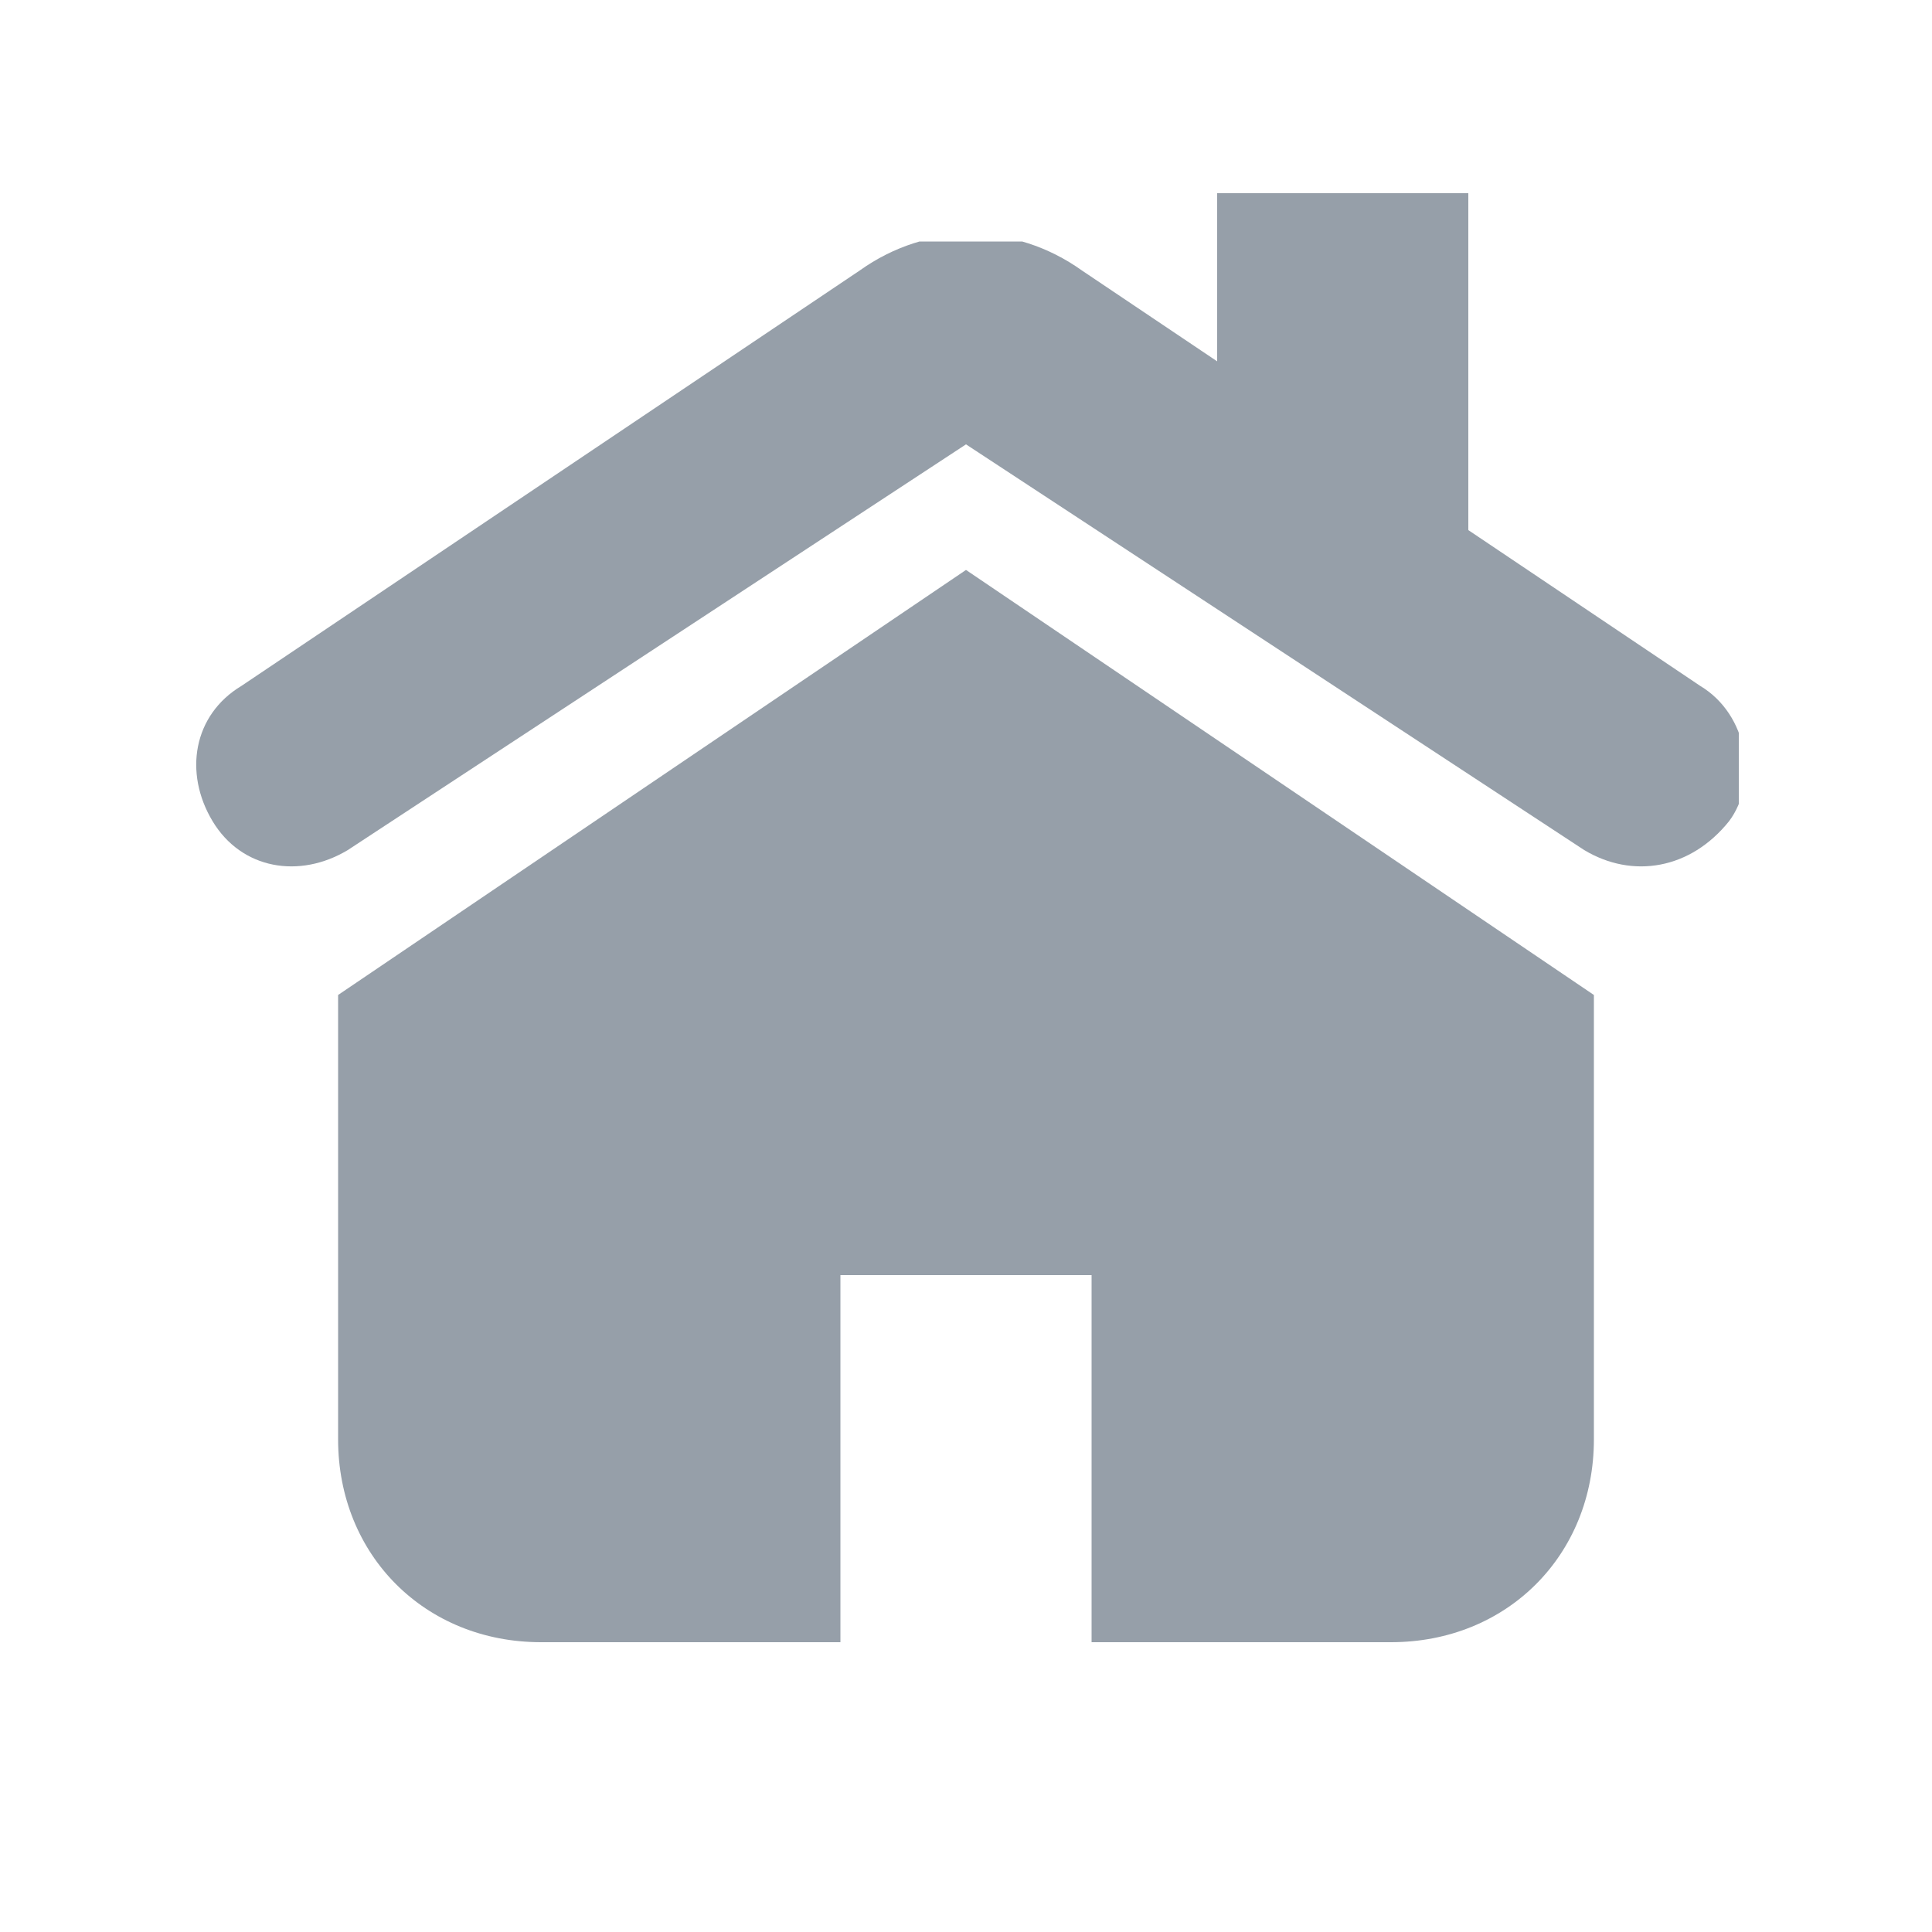
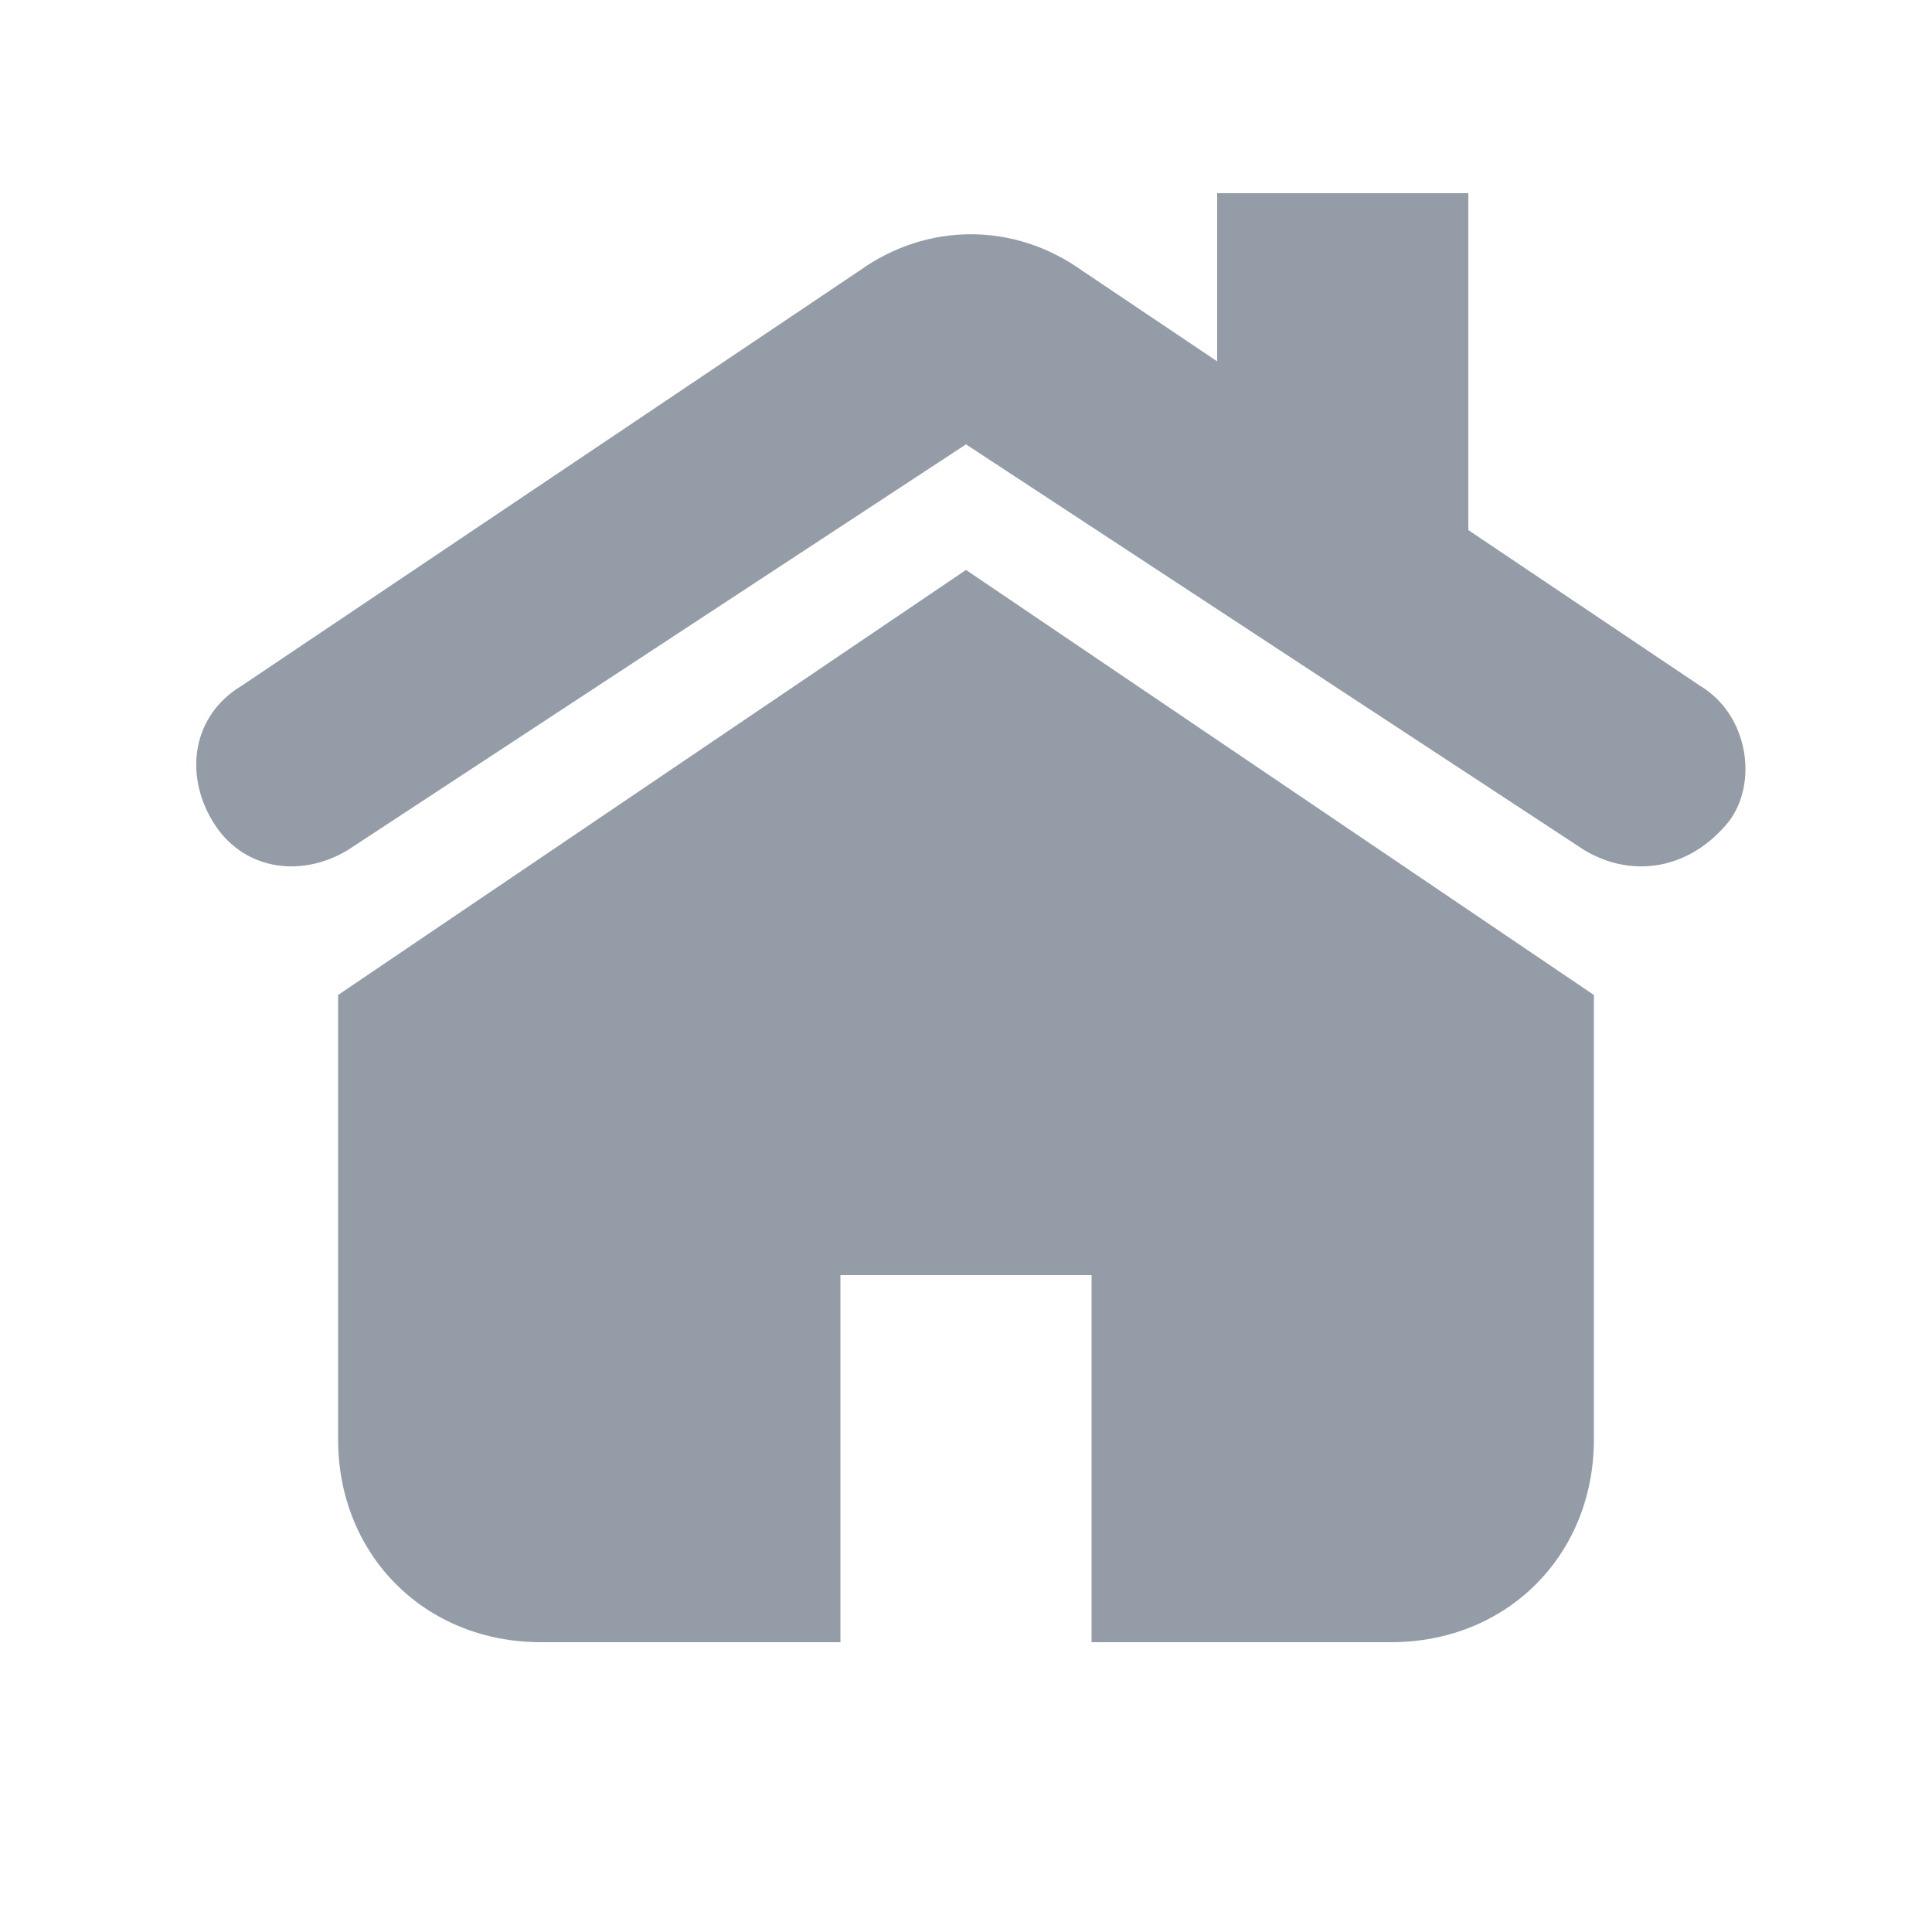
- <svg xmlns="http://www.w3.org/2000/svg" xmlns:xlink="http://www.w3.org/1999/xlink" version="1.1" id="图层_1" x="0px" y="0px" viewBox="0 0 20 20" style="enable-background:new 0 0 20 20;" xml:space="preserve">
+ <svg xmlns="http://www.w3.org/2000/svg" version="1.1" id="图层_1" x="0px" y="0px" viewBox="0 0 20 20" style="enable-background:new 0 0 20 20;" xml:space="preserve">
  <style type="text/css">
- 	.st0{clip-path:url(#SVGID_2_);enable-background:new    ;}
- 	.st1{clip-path:url(#SVGID_4_);}
- 	.st2{clip-path:url(#SVGID_6_);}
- 	.st3{clip-path:url(#SVGID_8_);fill:#969FA9;}
- 	.st4{clip-path:url(#SVGID_10_);fill:#969FA9;}
- 	.st5{clip-path:url(#SVGID_12_);enable-background:new    ;}
- 	.st6{clip-path:url(#SVGID_14_);}
- 	.st7{clip-path:url(#SVGID_16_);}
- 	.st8{clip-path:url(#SVGID_18_);fill:#969FA9;}
+ 	.st0{fill:#949DA7;}
</style>
-   <g>
-     <defs>
-       <rect id="SVGID_1_" x="2" y="2.5" width="16" height="6.5" />
-     </defs>
-     <clipPath id="SVGID_2_">
-       <use xlink:href="#SVGID_1_" style="overflow:visible;" />
-     </clipPath>
-     <g class="st0">
-       <g>
-         <defs>
-           <rect id="SVGID_3_" x="2" y="2" width="16" height="7" />
-         </defs>
-         <clipPath id="SVGID_4_">
-           <use xlink:href="#SVGID_3_" style="overflow:visible;" />
-         </clipPath>
-         <g class="st1">
-           <defs>
-             <path id="SVGID_5_" d="M16.4,8.8L10,4.6L3.6,8.8C3.1,9.1,2.5,9,2.2,8.5C1.9,8,2,7.4,2.5,7.1l6.4-4.3c0.7-0.5,1.6-0.5,2.3,0       l6.4,4.3c0.5,0.3,0.6,1,0.3,1.4C17.5,9,16.9,9.1,16.4,8.8" />
-           </defs>
-           <clipPath id="SVGID_6_">
-             <use xlink:href="#SVGID_5_" style="overflow:visible;" />
-           </clipPath>
-           <g class="st2">
-             <defs>
-               <rect id="SVGID_7_" x="2" y="2" width="16" height="7" />
-             </defs>
-             <clipPath id="SVGID_8_">
-               <use xlink:href="#SVGID_7_" style="overflow:visible;" />
-             </clipPath>
-             <rect x="-3" y="-2.5" class="st3" width="26" height="16.5" />
-           </g>
-         </g>
-       </g>
-     </g>
-   </g>
-   <g>
-     <defs>
-       <path id="SVGID_9_" d="M10,5.9l-6.5,4.4v4.6c0,1.2,0.9,2.1,2.1,2.1h3.1v-3.8h2.6V17h3.1c1.2,0,2.1-0.9,2.1-2.1v-4.6L10,5.9z" />
-     </defs>
-     <clipPath id="SVGID_10_">
-       <use xlink:href="#SVGID_9_" style="overflow:visible;" />
-     </clipPath>
-     <rect x="-1.5" y="0.9" class="st4" width="23" height="21.1" />
-   </g>
-   <g>
-     <defs>
-       <rect id="SVGID_11_" x="2" y="2" width="16" height="15.6" />
-     </defs>
-     <clipPath id="SVGID_12_">
-       <use xlink:href="#SVGID_11_" style="overflow:visible;" />
-     </clipPath>
-     <g class="st5">
-       <g>
-         <defs>
-           <rect id="SVGID_13_" x="12" y="2" width="4" height="4" />
-         </defs>
-         <clipPath id="SVGID_14_">
-           <use xlink:href="#SVGID_13_" style="overflow:visible;" />
-         </clipPath>
-         <g class="st6">
-           <defs>
-             <rect id="SVGID_15_" x="12.6" y="2" width="2.6" height="3.9" />
-           </defs>
-           <clipPath id="SVGID_16_">
-             <use xlink:href="#SVGID_15_" style="overflow:visible;" />
-           </clipPath>
-           <g class="st7">
-             <defs>
-               <rect id="SVGID_17_" x="2" y="2" width="16" height="16" />
-             </defs>
-             <clipPath id="SVGID_18_">
-               <use xlink:href="#SVGID_17_" style="overflow:visible;" />
-             </clipPath>
-             <rect x="7.6" y="-3" class="st8" width="12.6" height="13.9" />
-           </g>
-         </g>
-       </g>
-     </g>
-   </g>
+   <path class="st0" d="M16.4,8.8L10,4.6L3.6,8.8C3.1,9.1,2.5,9,2.2,8.5S2,7.4,2.5,7.1l6.4-4.3c0.7-0.5,1.6-0.5,2.3,0l6.4,4.3  c0.5,0.3,0.6,1,0.3,1.4C17.5,9,16.9,9.1,16.4,8.8" />
+   <path class="st0" d="M10,5.9l-6.5,4.4v4.6c0,1.2,0.9,2.1,2.1,2.1h3.1v-3.8h2.6V17h3.1c1.2,0,2.1-0.9,2.1-2.1v-4.6L10,5.9z" />
+   <rect x="12.6" y="2" class="st0" width="2.6" height="3.9" />
</svg>
